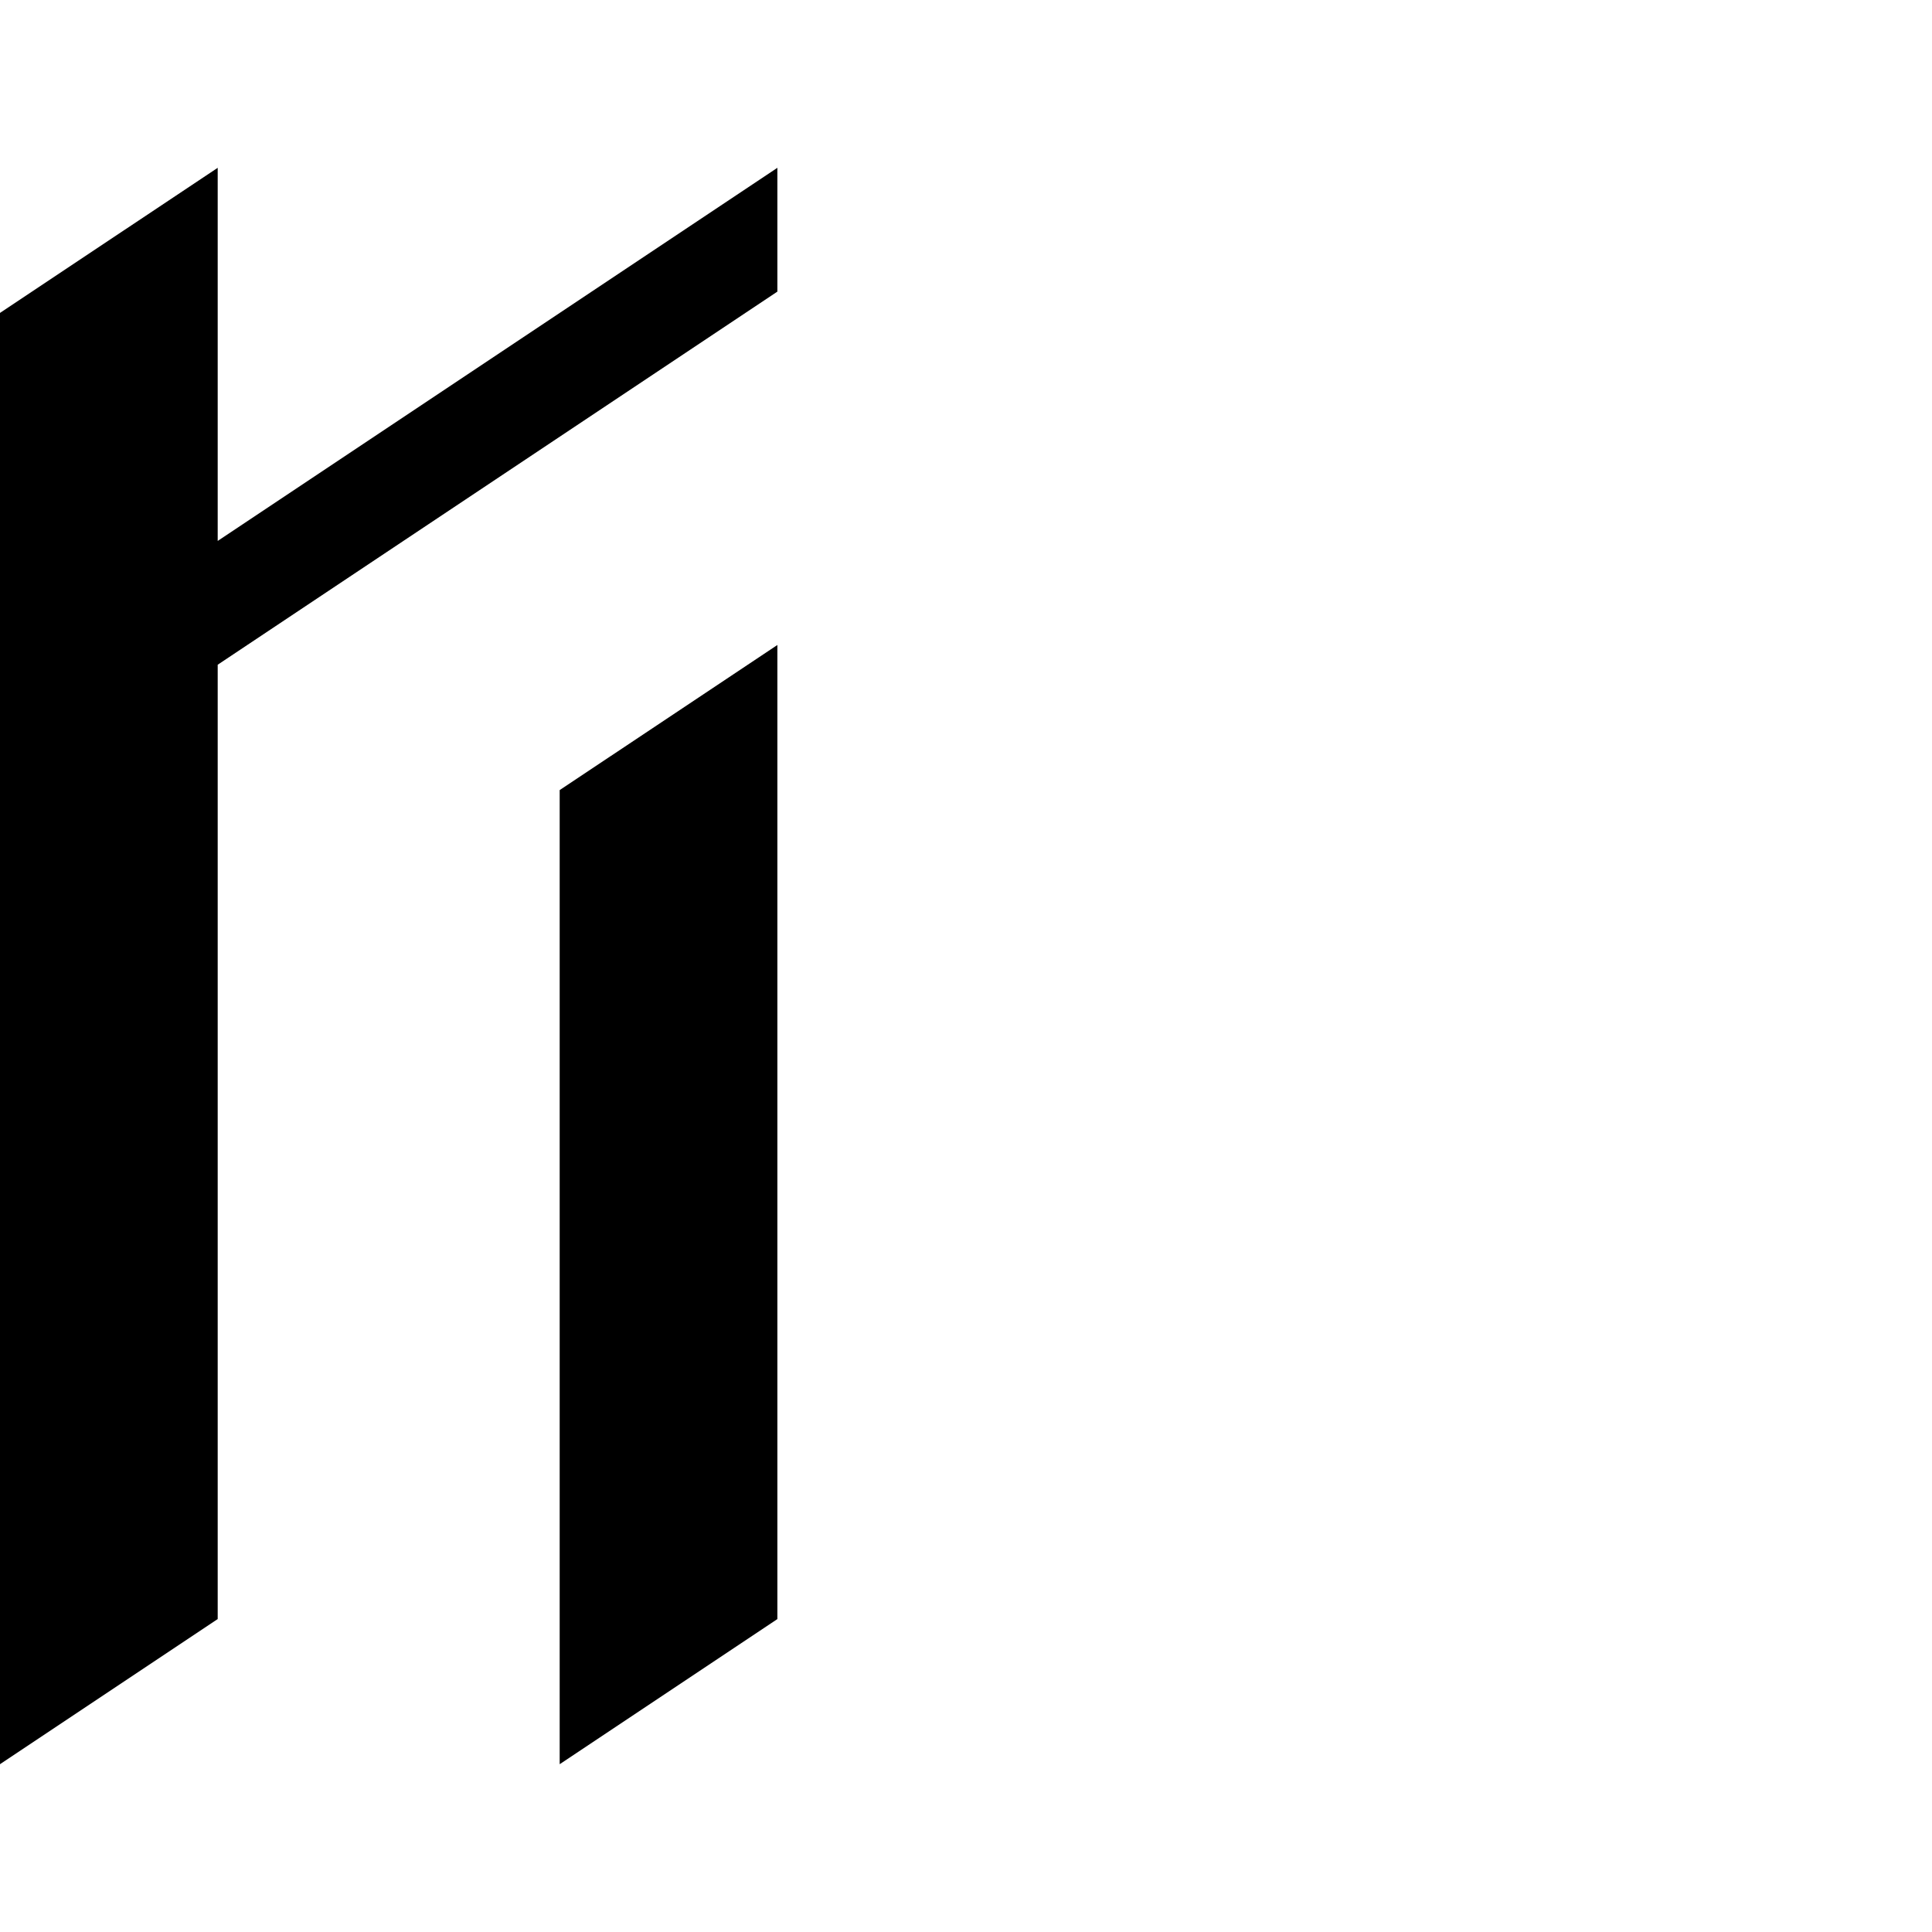
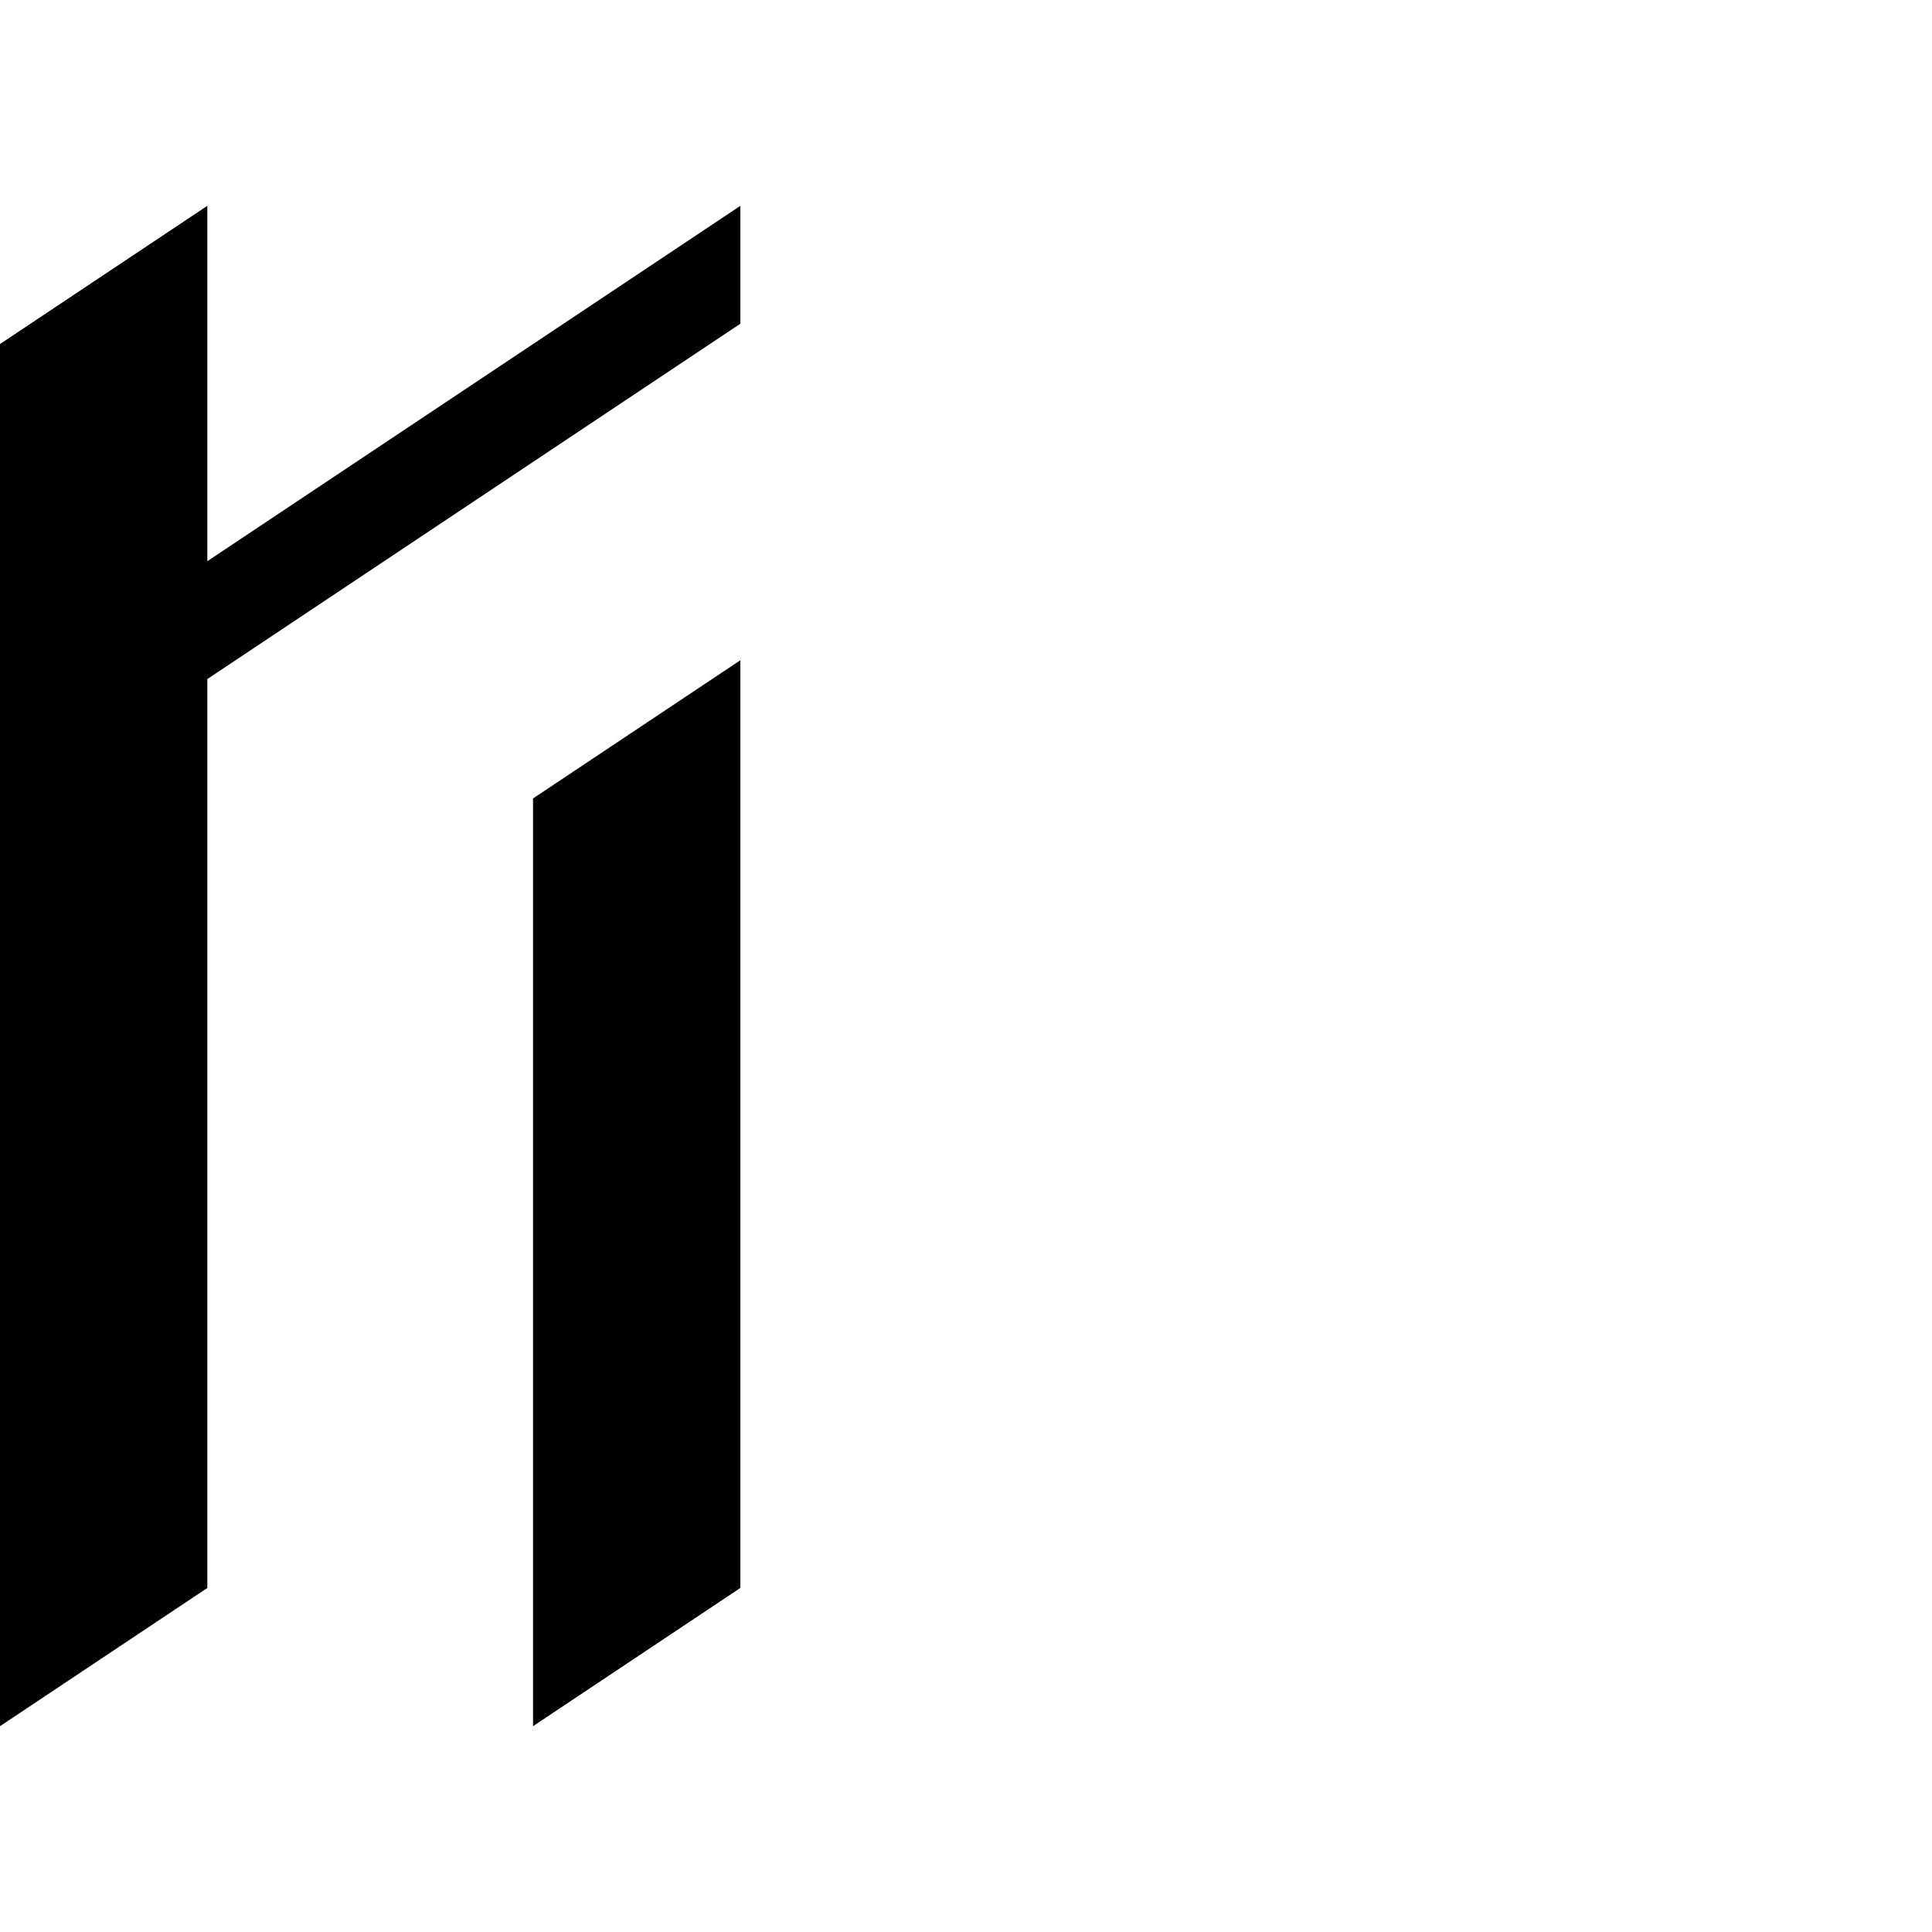
- <svg xmlns="http://www.w3.org/2000/svg" width="1000" height="1000" viewBox="0 0 264.583 264.583" version="1.1" id="svg1">
+ <svg xmlns="http://www.w3.org/2000/svg" width="1024" height="1024" viewBox="0 0 270.933 270.933" version="1.1" id="svg1">
  <defs id="defs1" />
  <g id="layer1">
-     <path id="path6-0-4-1-0-42-6-4-0" style="fill:#000000;stroke-width:1.315" d="M 29.813,22.981 0,42.854 V 241.603 l 29.813,-19.876 V 91.031 l 76.647,-51.096 v -16.954 l -76.647,51.099 z m 76.647,65.347 -29.813,19.874 v 133.402 l 29.813,-19.876 z" />
+     <path id="path6-0-4-1-0-42-6-4-0" style="fill:#000000;stroke-width:1.282" d="M 29.075,28.862 0,48.244 V 242.071 l 29.075,-19.384 V 95.228 l 74.749,-49.831 v -16.534 l -74.749,49.833 z m 74.749,63.728 -29.075,19.381 v 130.099 l 29.075,-19.384 z" />
  </g>
</svg>
